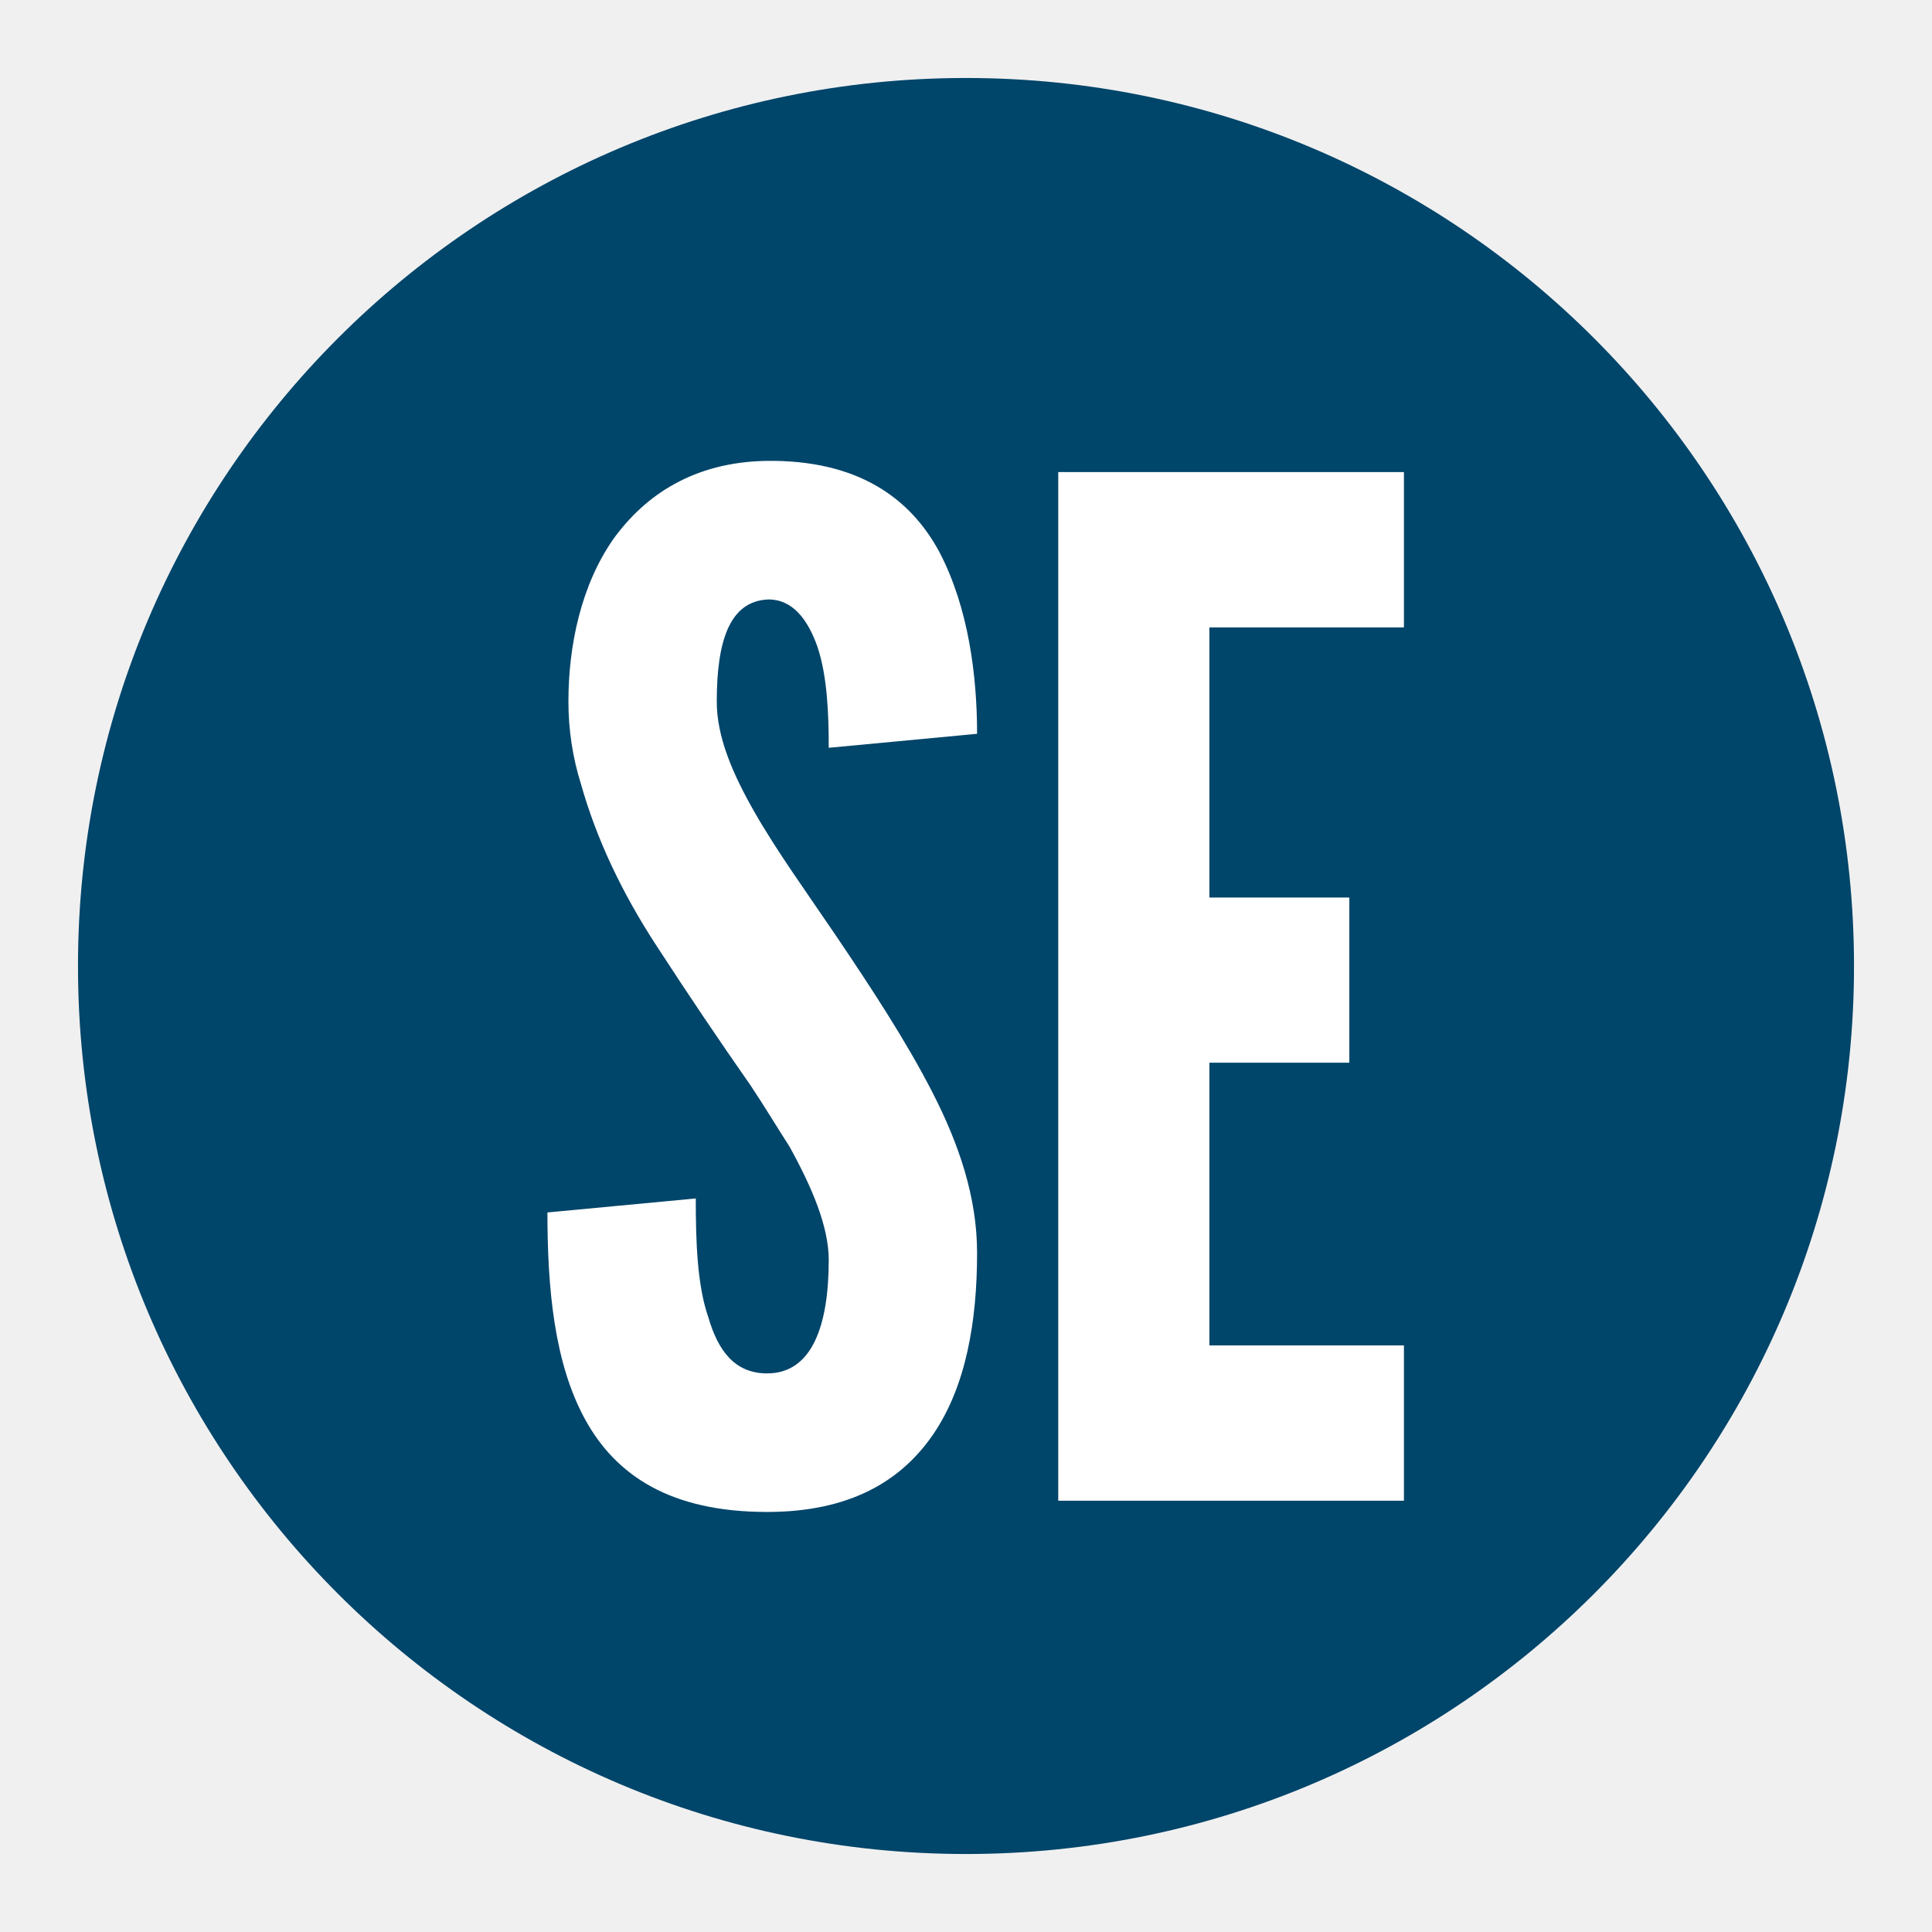
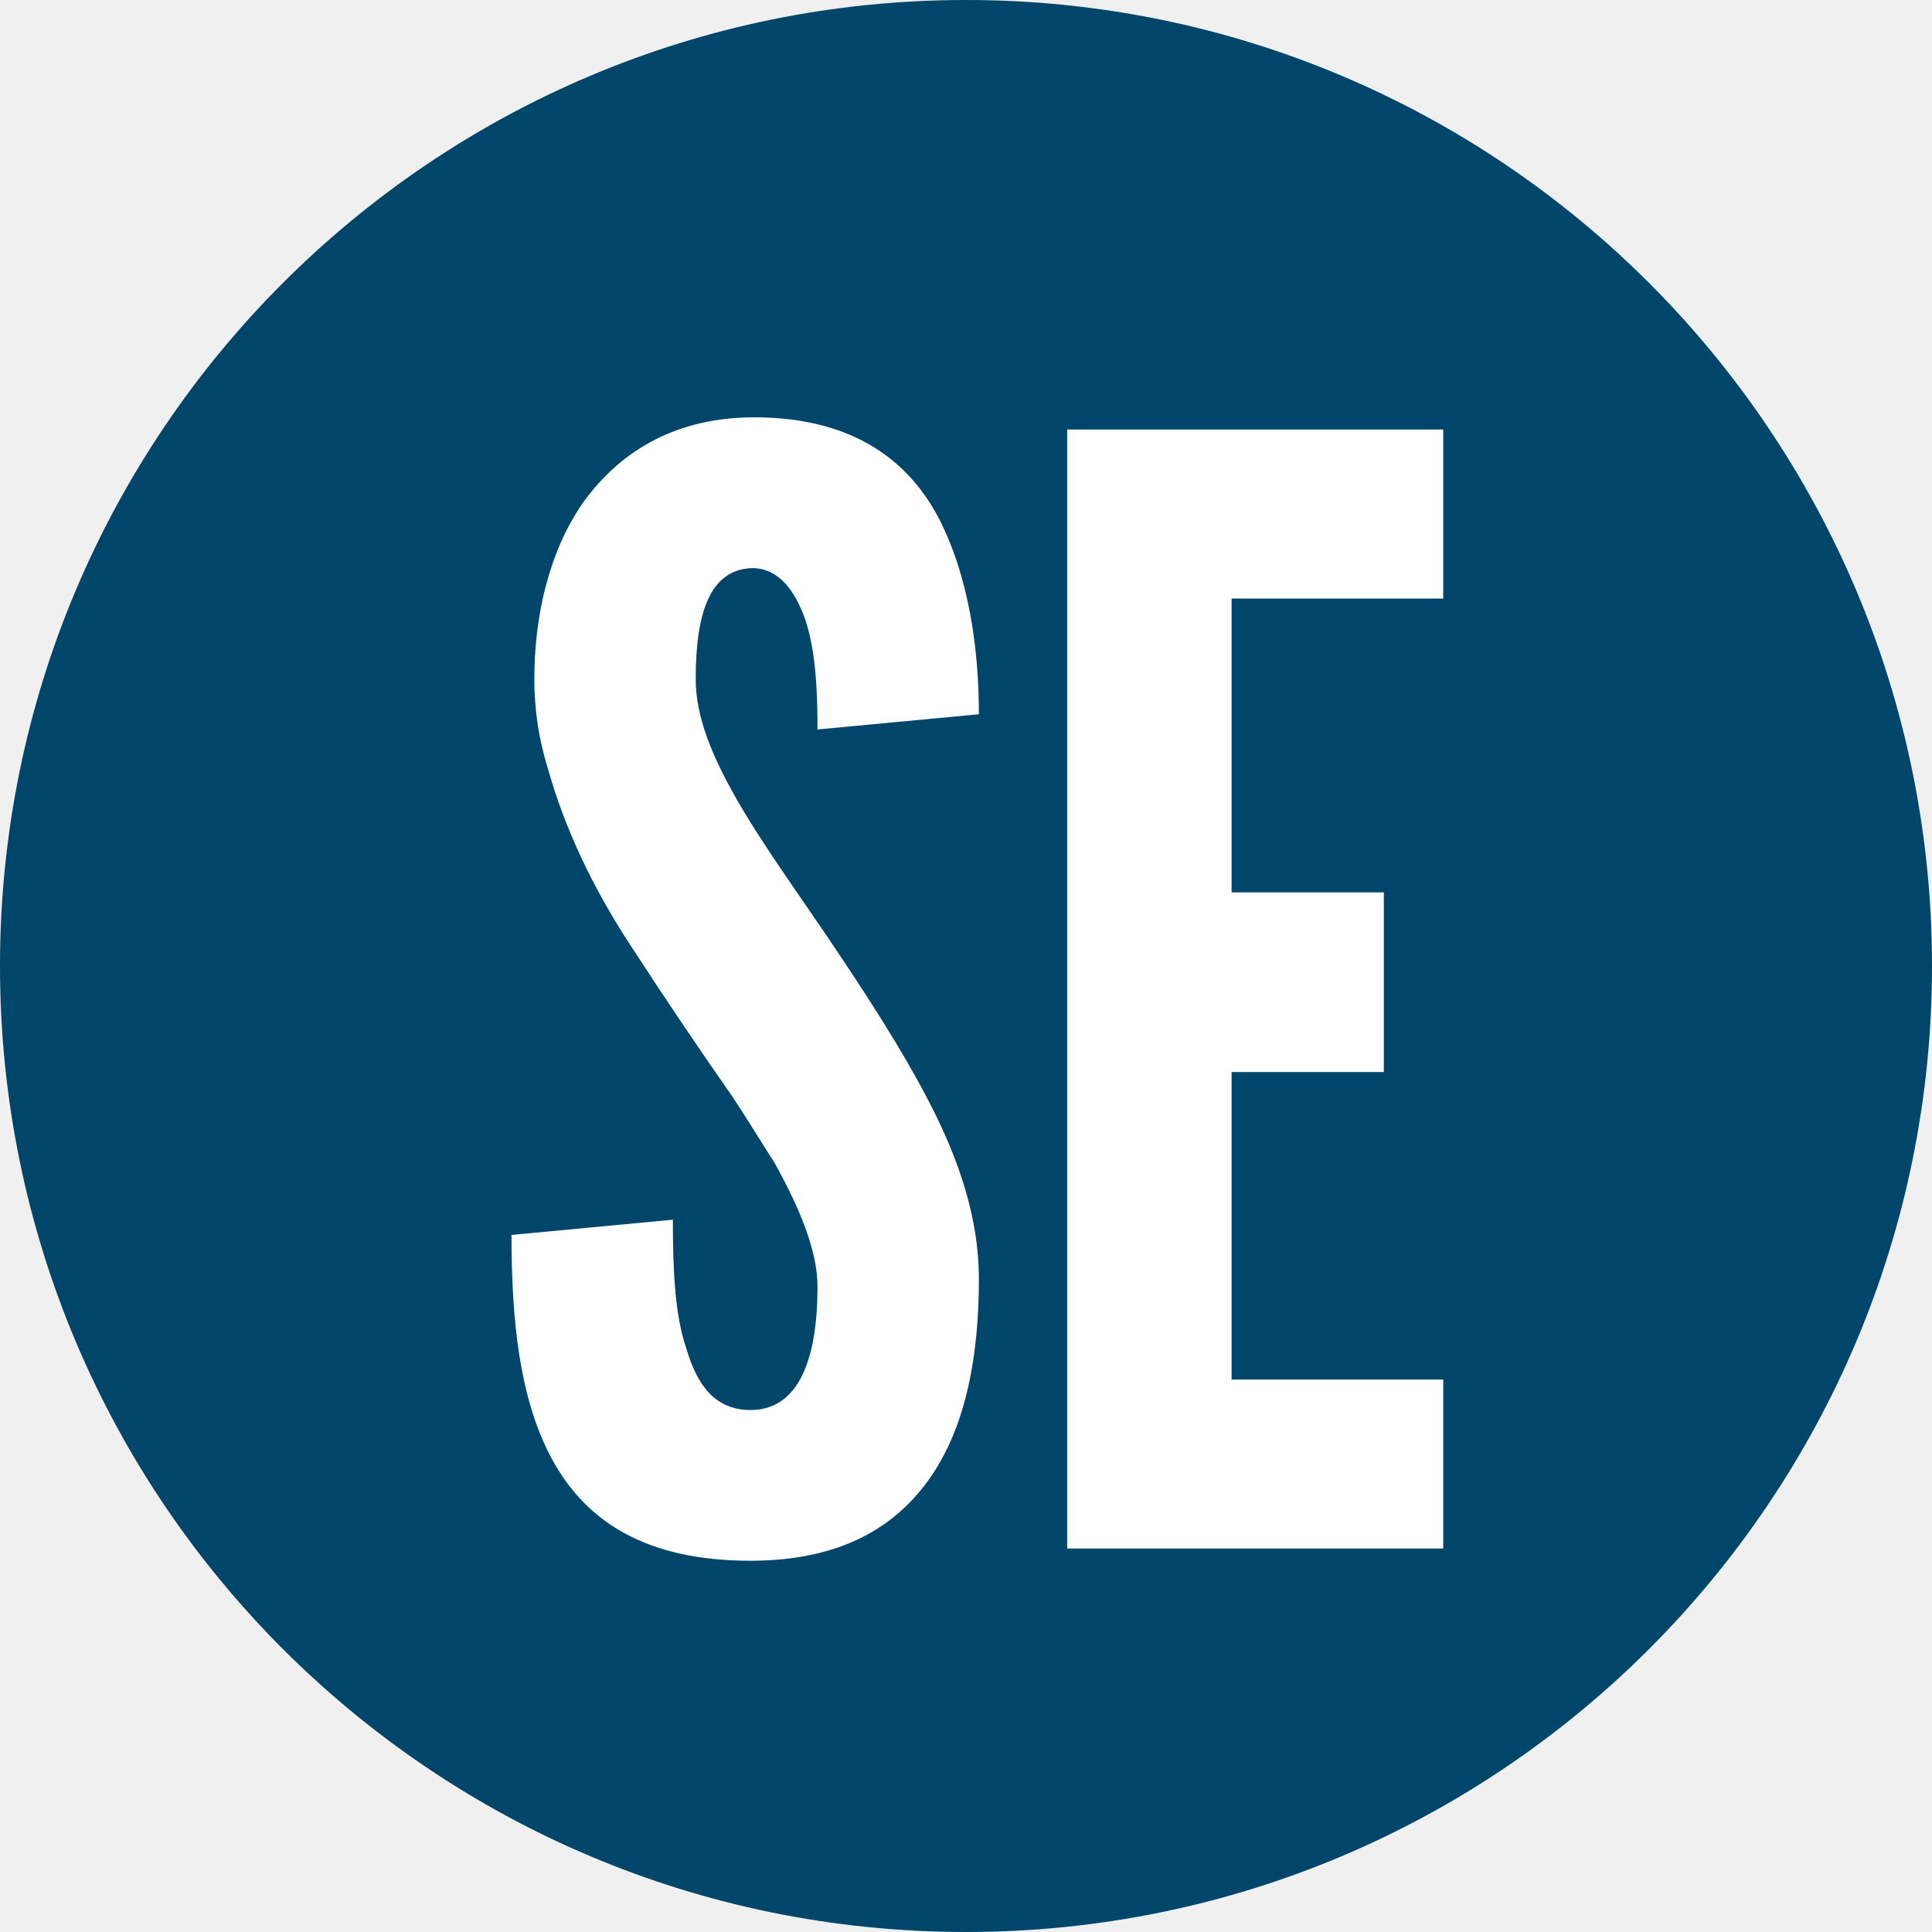
- <svg xmlns="http://www.w3.org/2000/svg" version="1.1" id="SC" x="0px" y="0px" width="400.32px" height="400.32px" viewBox="0 0 400.32 400.32" enable-background="new 0 0 400.32 400.32" xml:space="preserve">
-   <g id="small_1_">
-     <circle fill="#00456A" cx="200.16" cy="200.16" r="184" />
-     <path fill="#FFFFFF" d="M171.717,154.947c0-6.959-0.29-14.79-2.32-20.879c-2.03-5.8-5.22-9.86-10.149-9.86   c-8.12,0.29-10.73,8.7-10.73,21.17c0,7.25,3.19,14.79,7.83,22.909c4.64,8.12,10.729,16.53,16.819,25.52   c7.25,10.73,14.5,21.75,20.01,32.48c5.51,10.729,9.28,21.749,9.28,33.349c0,14.21-2.32,27.55-8.99,37.409   c-6.67,9.86-17.399,16.24-34.509,16.24c-20.01,0-31.319-7.54-37.699-19.14s-7.83-26.97-7.83-42.919l30.739-2.9   c0,8.99,0.29,17.979,2.61,24.649c2.029,6.96,5.51,11.6,12.18,11.6c9.279,0,12.76-9.859,12.76-23.489c0-6.96-3.48-15.08-8.12-23.489   c-2.61-4.06-5.22-8.41-8.12-12.76c-6.09-8.7-12.76-18.56-19.719-29.29c-6.96-10.73-12.18-21.75-15.37-33.06   c-1.74-5.51-2.61-11.31-2.61-17.109c0-11.6,2.61-24.07,9.28-33.64c6.67-9.28,16.819-15.949,31.609-16.239   c18.85-0.29,29.869,7.54,35.959,18.85c6.09,11.6,7.83,25.809,7.83,37.699L171.717,154.947z M219.273,97.818h71.629v32.189h-40.31   v55.969h28.999v34.22h-28.999v58.578h40.31v32.189h-71.629V97.818z" />
-   </g>
+ <svg xmlns="http://www.w3.org/2000/svg" version="1.1" id="SE" x="0px" y="0px" width="400px" height="400px" viewBox="0 0 400 400" enable-background="new 0 0 400 400" xml:space="preserve">
+   <circle fill="#00456A" cx="200" cy="200" r="200" />
+   <path fill="#FFFFFF" d="M169.257,151.029c0-7.564-0.315-16.076-2.521-22.695c-2.207-6.304-5.674-10.717-11.032-10.717  c-8.826,0.315-11.663,9.457-11.663,23.011c0,7.88,3.468,16.076,8.511,24.901c5.043,8.826,11.662,17.968,18.281,27.739  c7.88,11.661,15.761,23.642,21.75,35.305c5.99,11.66,10.087,23.641,10.087,36.248c0,15.446-2.522,29.946-9.772,40.662  c-7.25,10.719-18.912,17.653-37.51,17.653c-21.75,0-34.042-8.196-40.978-20.806c-6.935-12.609-8.51-29.315-8.51-46.651l33.412-3.152  c0,9.771,0.315,19.544,2.837,26.794c2.206,7.563,5.989,12.608,13.239,12.608c10.085,0,13.869-10.718,13.869-25.533  c0-7.563-3.783-16.389-8.826-25.53c-2.837-4.414-5.674-9.141-8.826-13.871c-6.62-9.454-13.869-20.172-21.434-31.835  c-7.565-11.663-13.239-23.641-16.707-35.935c-1.892-5.989-2.837-12.293-2.837-18.597c0-12.609,2.837-26.163,10.087-36.565  c7.25-10.087,18.282-17.336,34.357-17.651c20.489-0.315,32.466,8.195,39.086,20.489c6.621,12.609,8.512,28.053,8.512,40.977  L169.257,151.029z M220.948,88.932h77.857v34.989H254.99v60.835h31.521v37.196H254.99v63.671h43.815v34.989h-77.857V88.932z" />
</svg>
